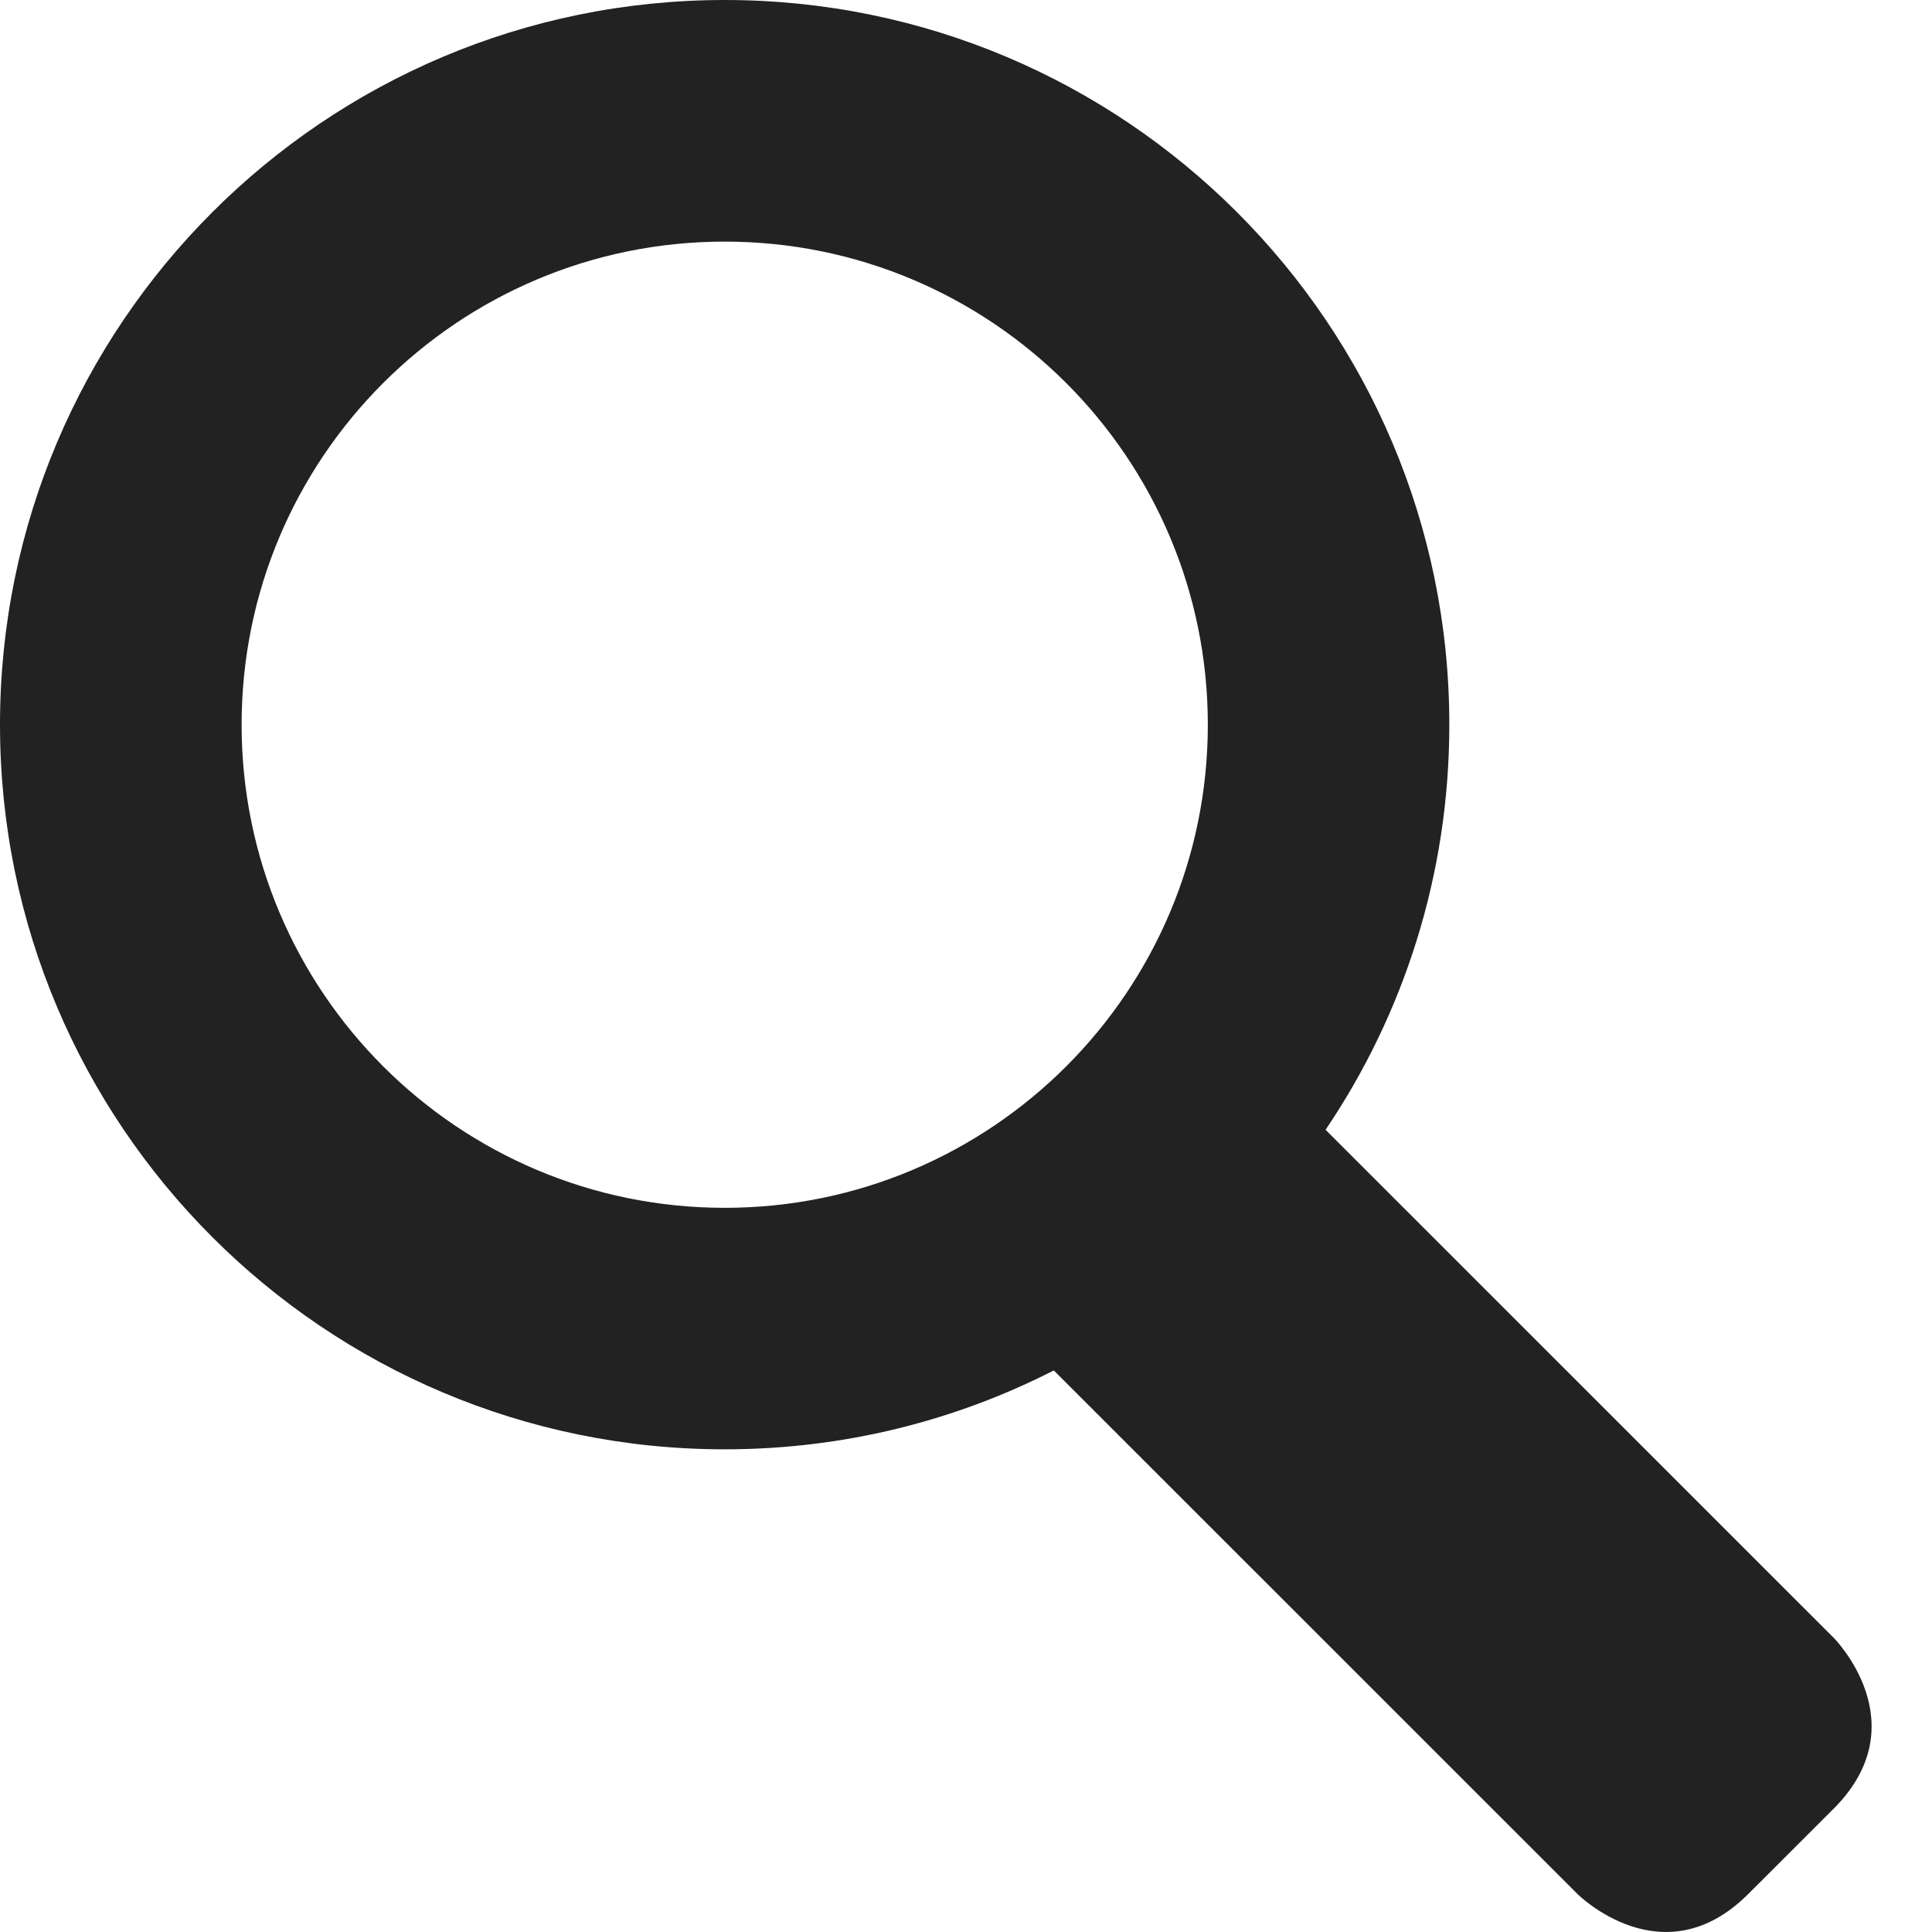
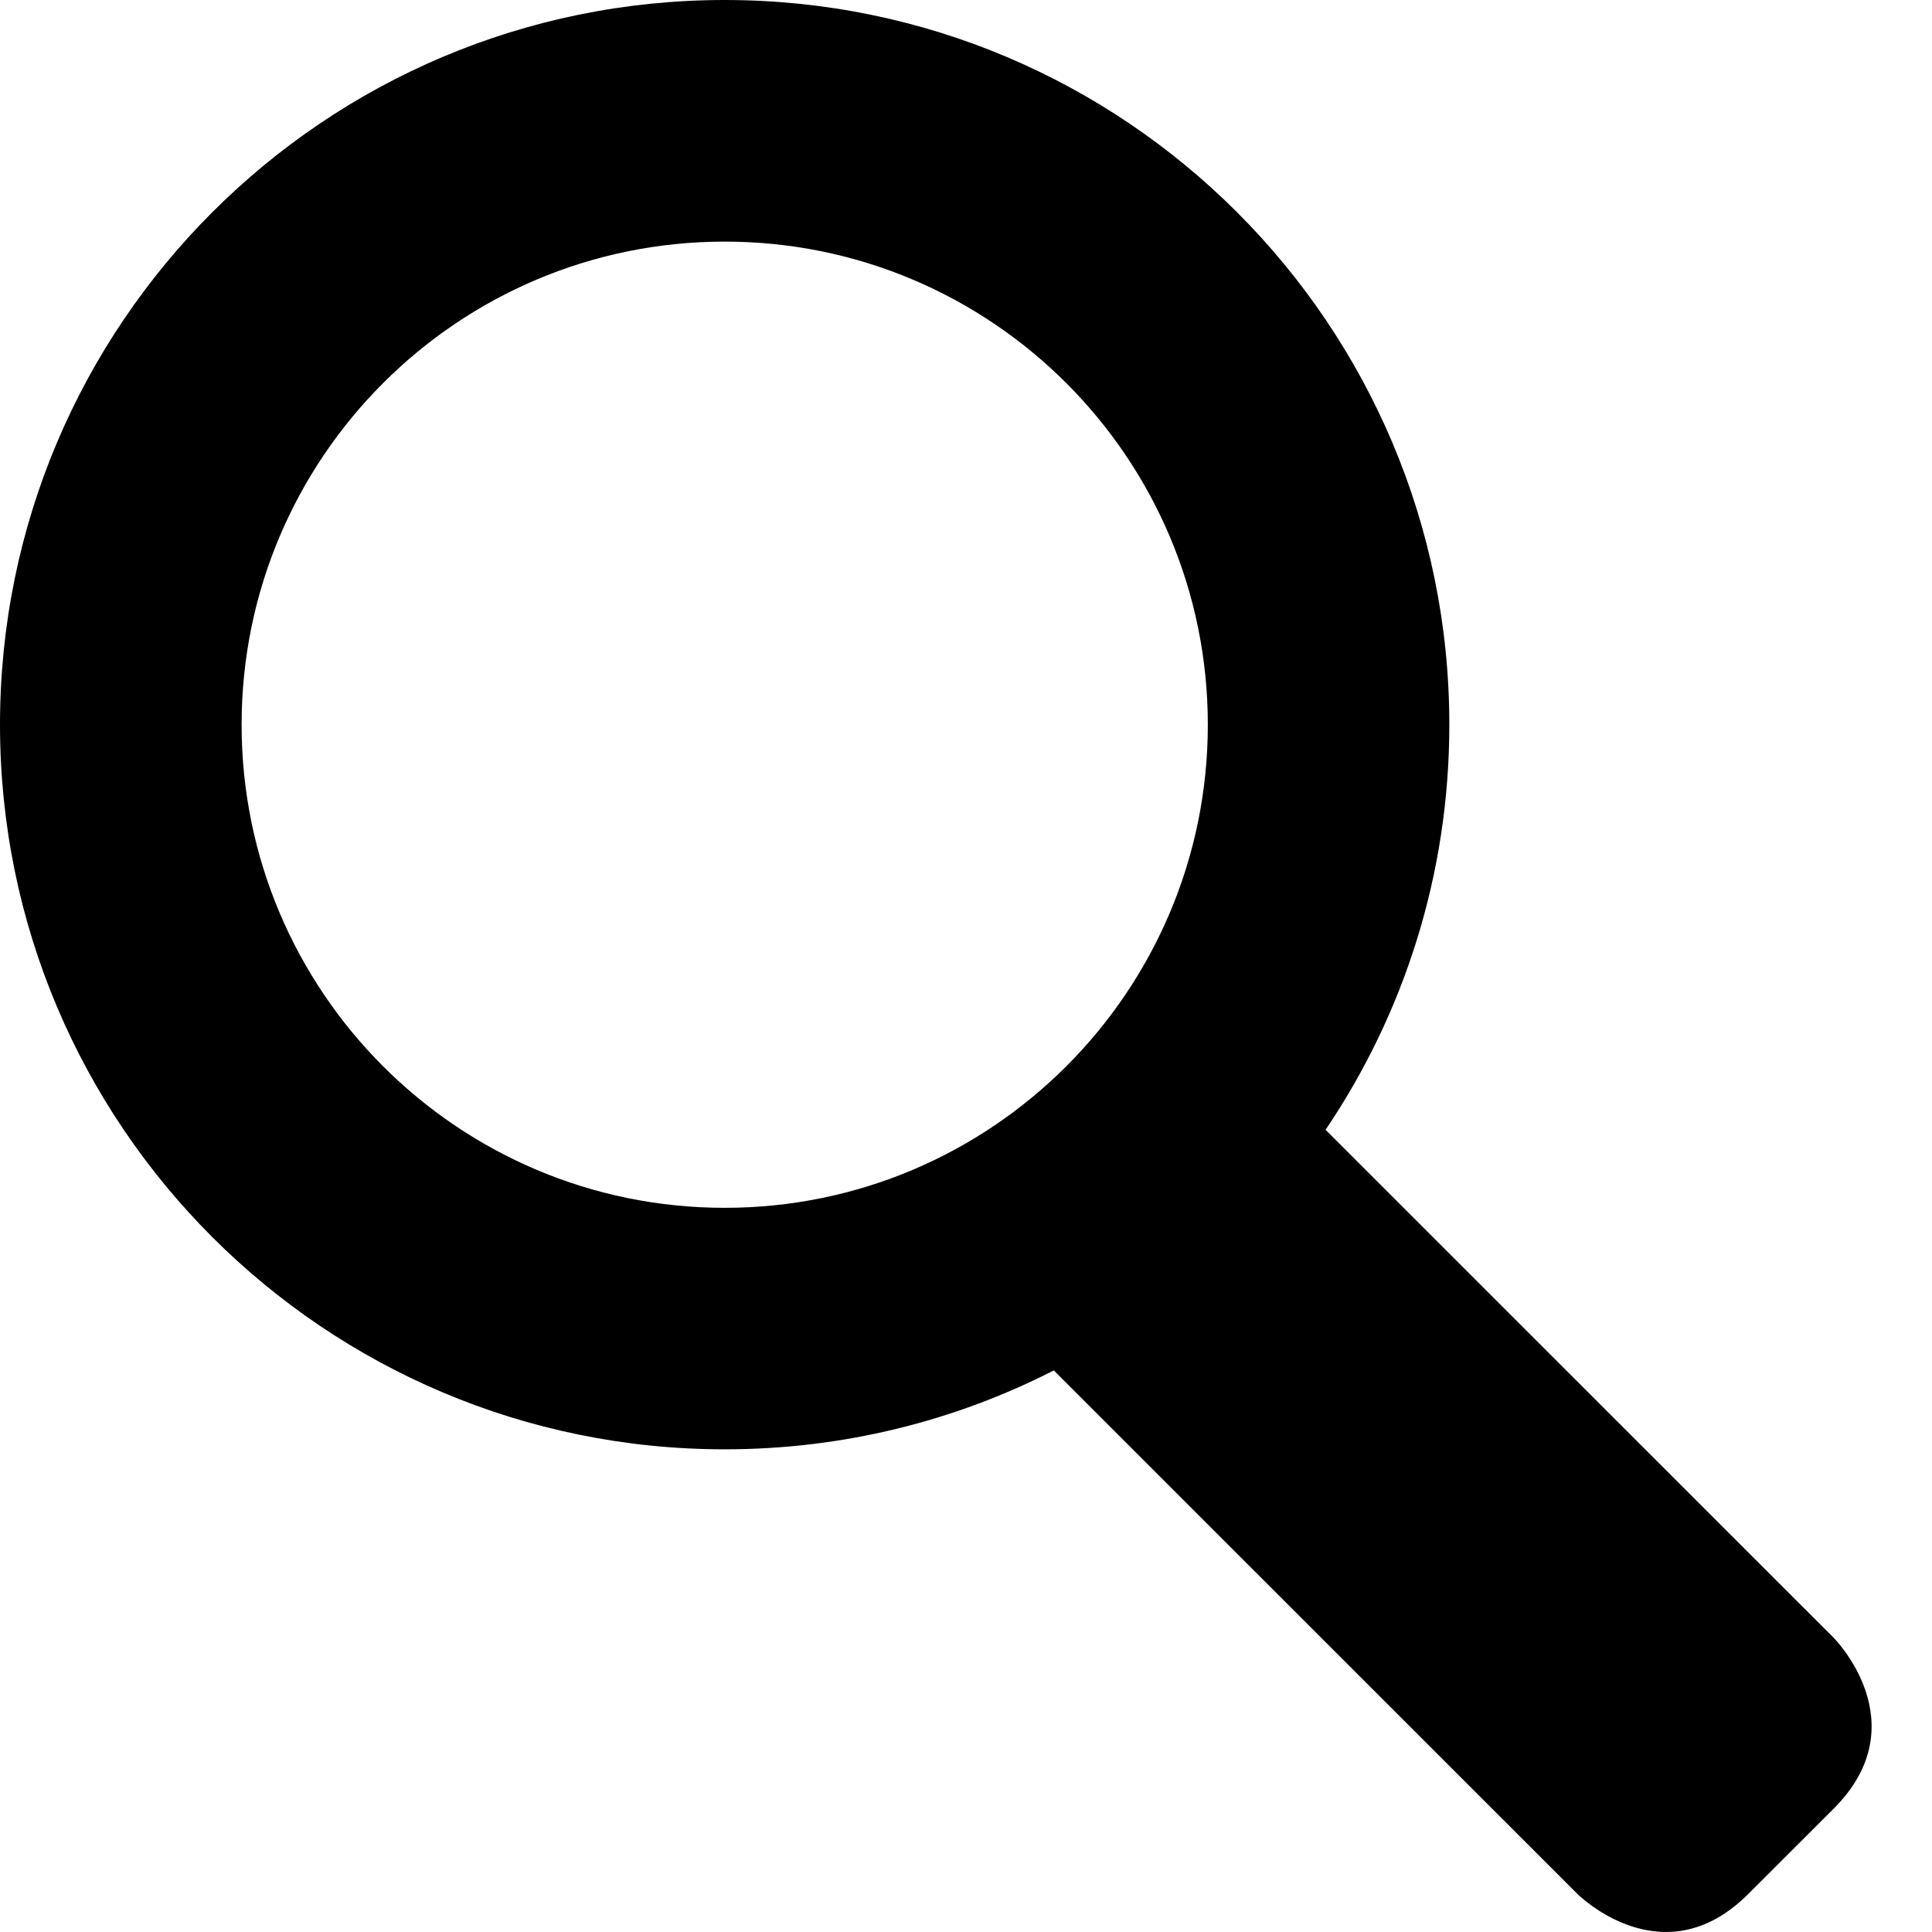
<svg xmlns="http://www.w3.org/2000/svg" width="18px" height="18px" viewBox="0 0 18 18" version="1.1">
  <defs />
  <g id="Page-1" stroke="none" stroke-width="1" fill="none" fill-rule="evenodd">
-     <g id="magnifier" fill-rule="nonzero" fill="#222222">
+     <g id="magnifier" fill-rule="nonzero" fill="#000">
      <path d="M9.818,12.768 C8.898,13.238 7.856,13.503 6.752,13.503 C3.023,13.503 0,10.48 0,6.752 C0,3.023 3.023,0 6.752,0 C10.48,0 13.503,3.023 13.503,6.752 C13.503,8.15 13.078,9.449 12.35,10.526 L17.084,15.259 C17.084,15.259 17.879,16.055 17.084,16.851 L16.288,17.646 C15.492,18.442 14.697,17.646 14.697,17.646 L9.818,12.768 Z M2.251,6.752 C2.251,9.237 4.266,11.253 6.752,11.253 C9.237,11.253 11.253,9.237 11.253,6.752 C11.253,4.266 9.237,2.251 6.752,2.251 C4.266,2.251 2.251,4.266 2.251,6.752 Z" id="Shape" />
    </g>
  </g>
</svg>
